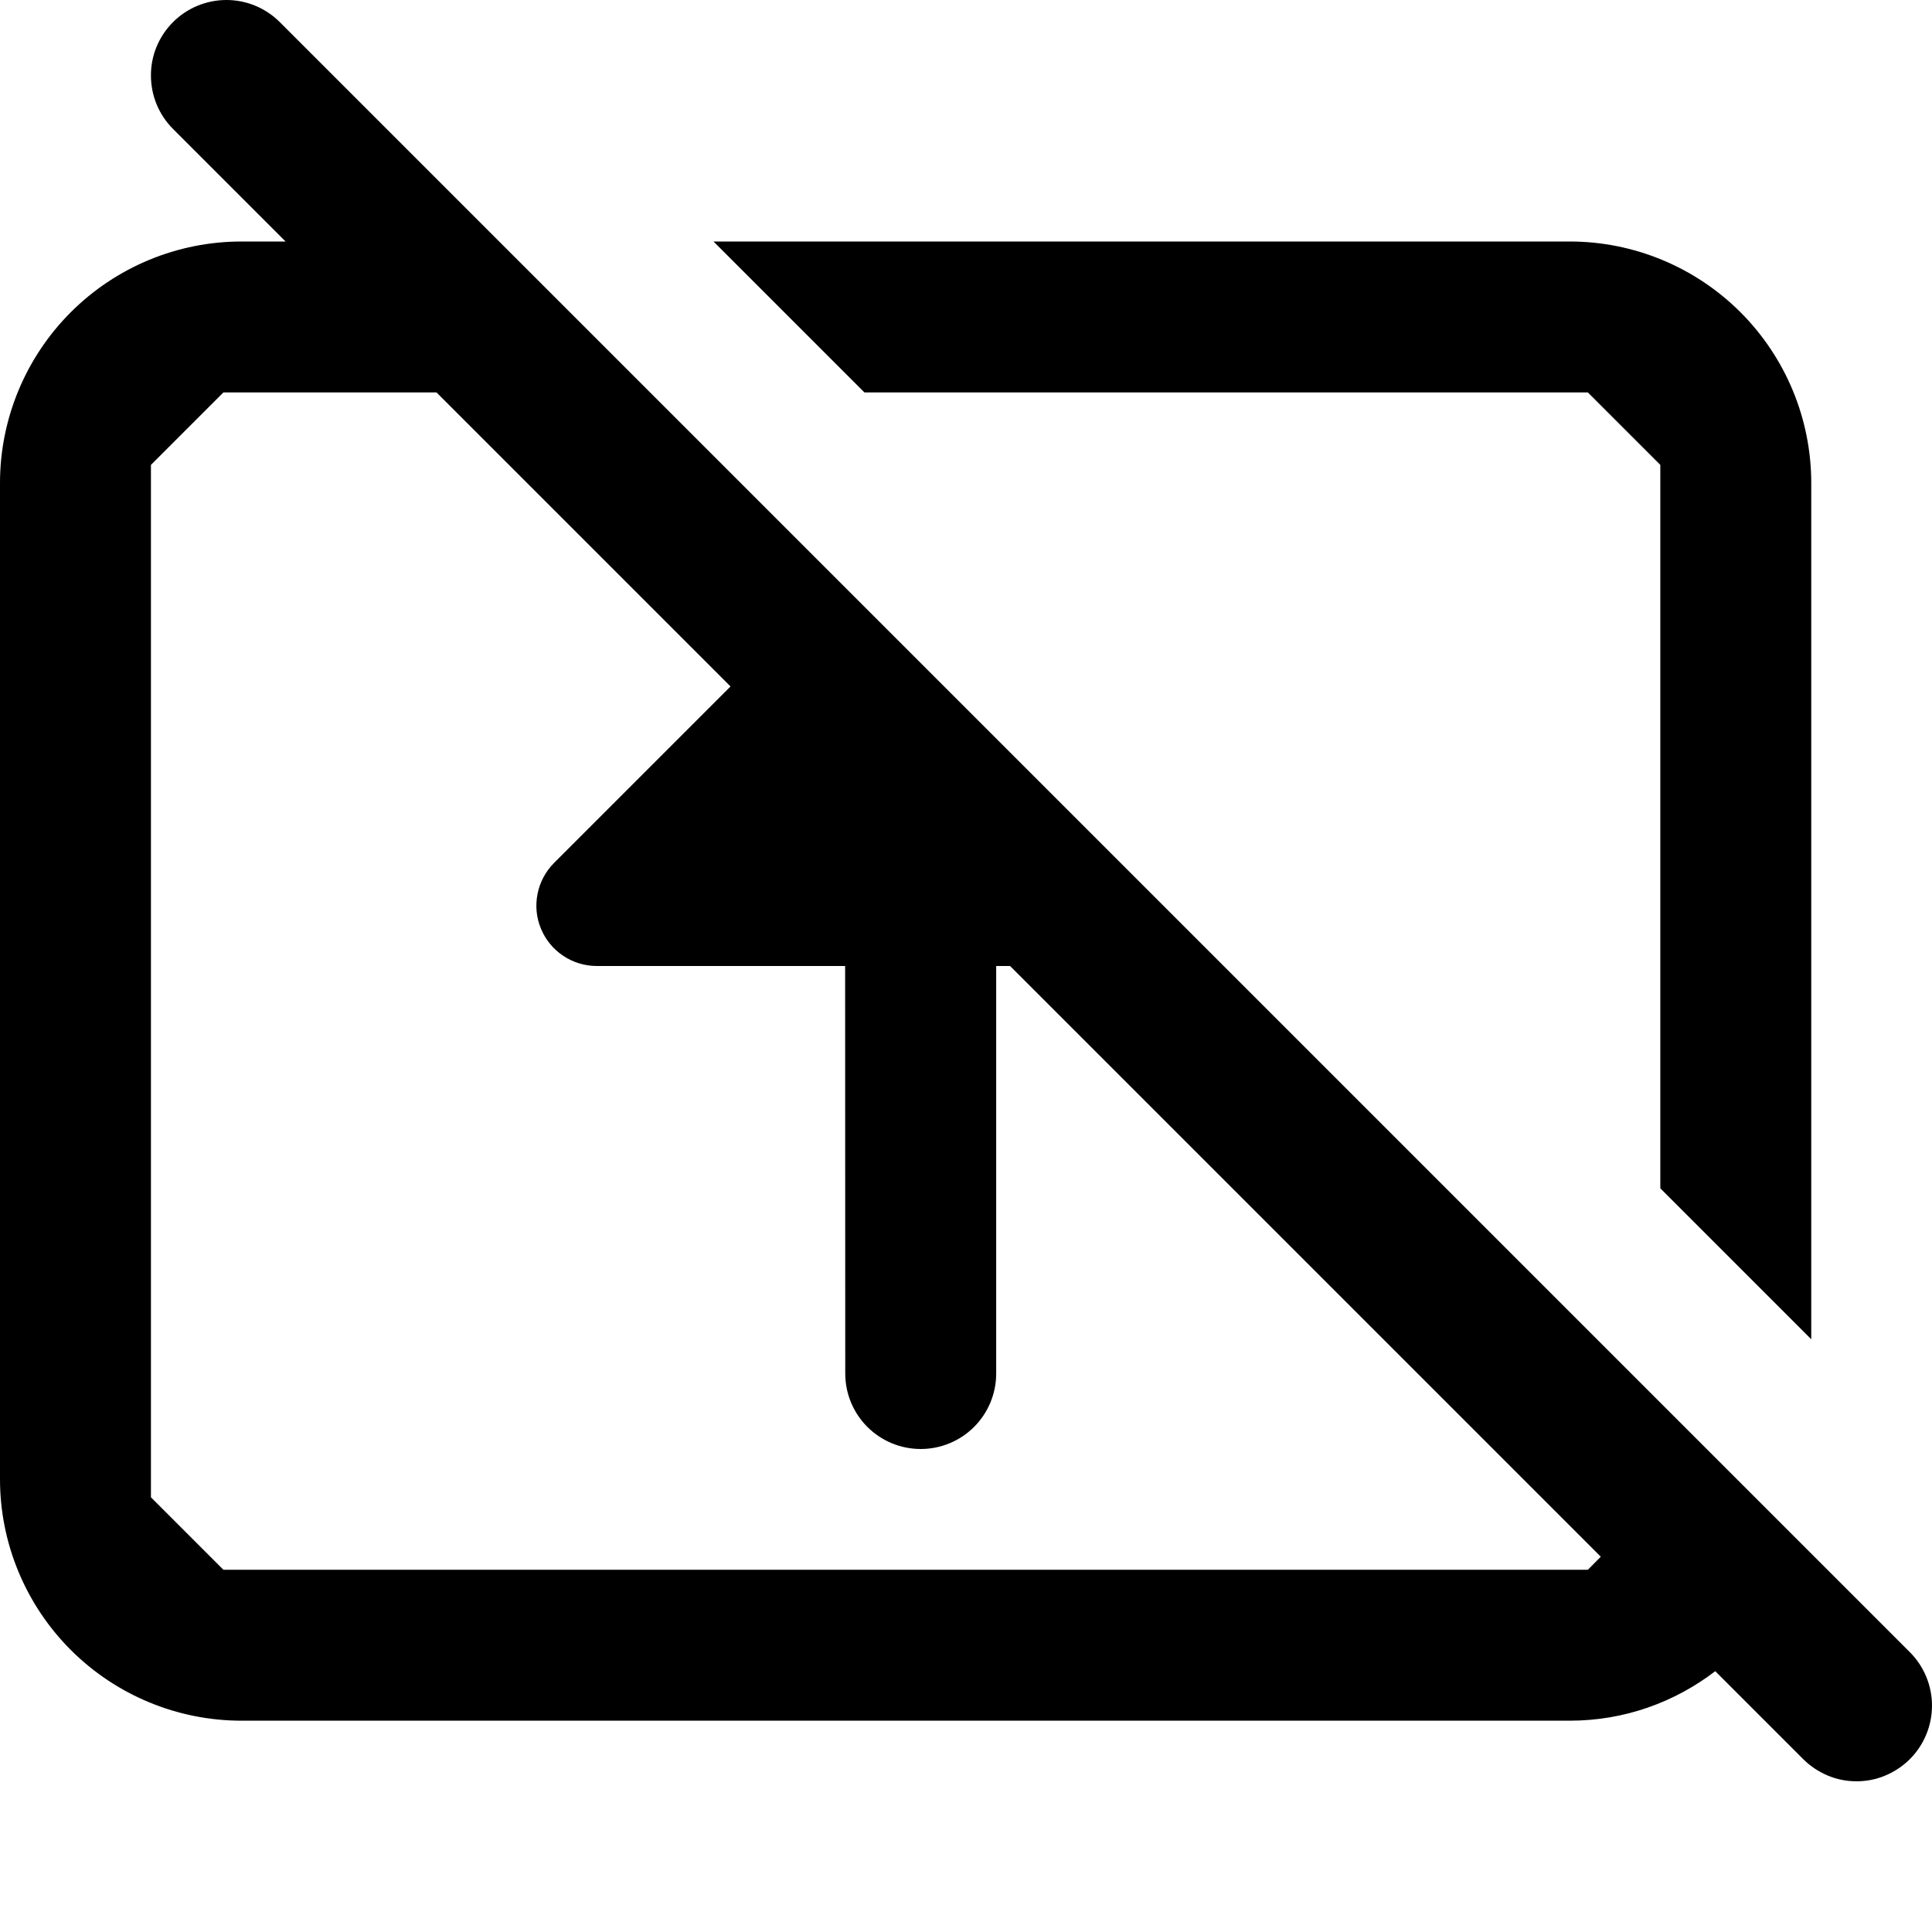
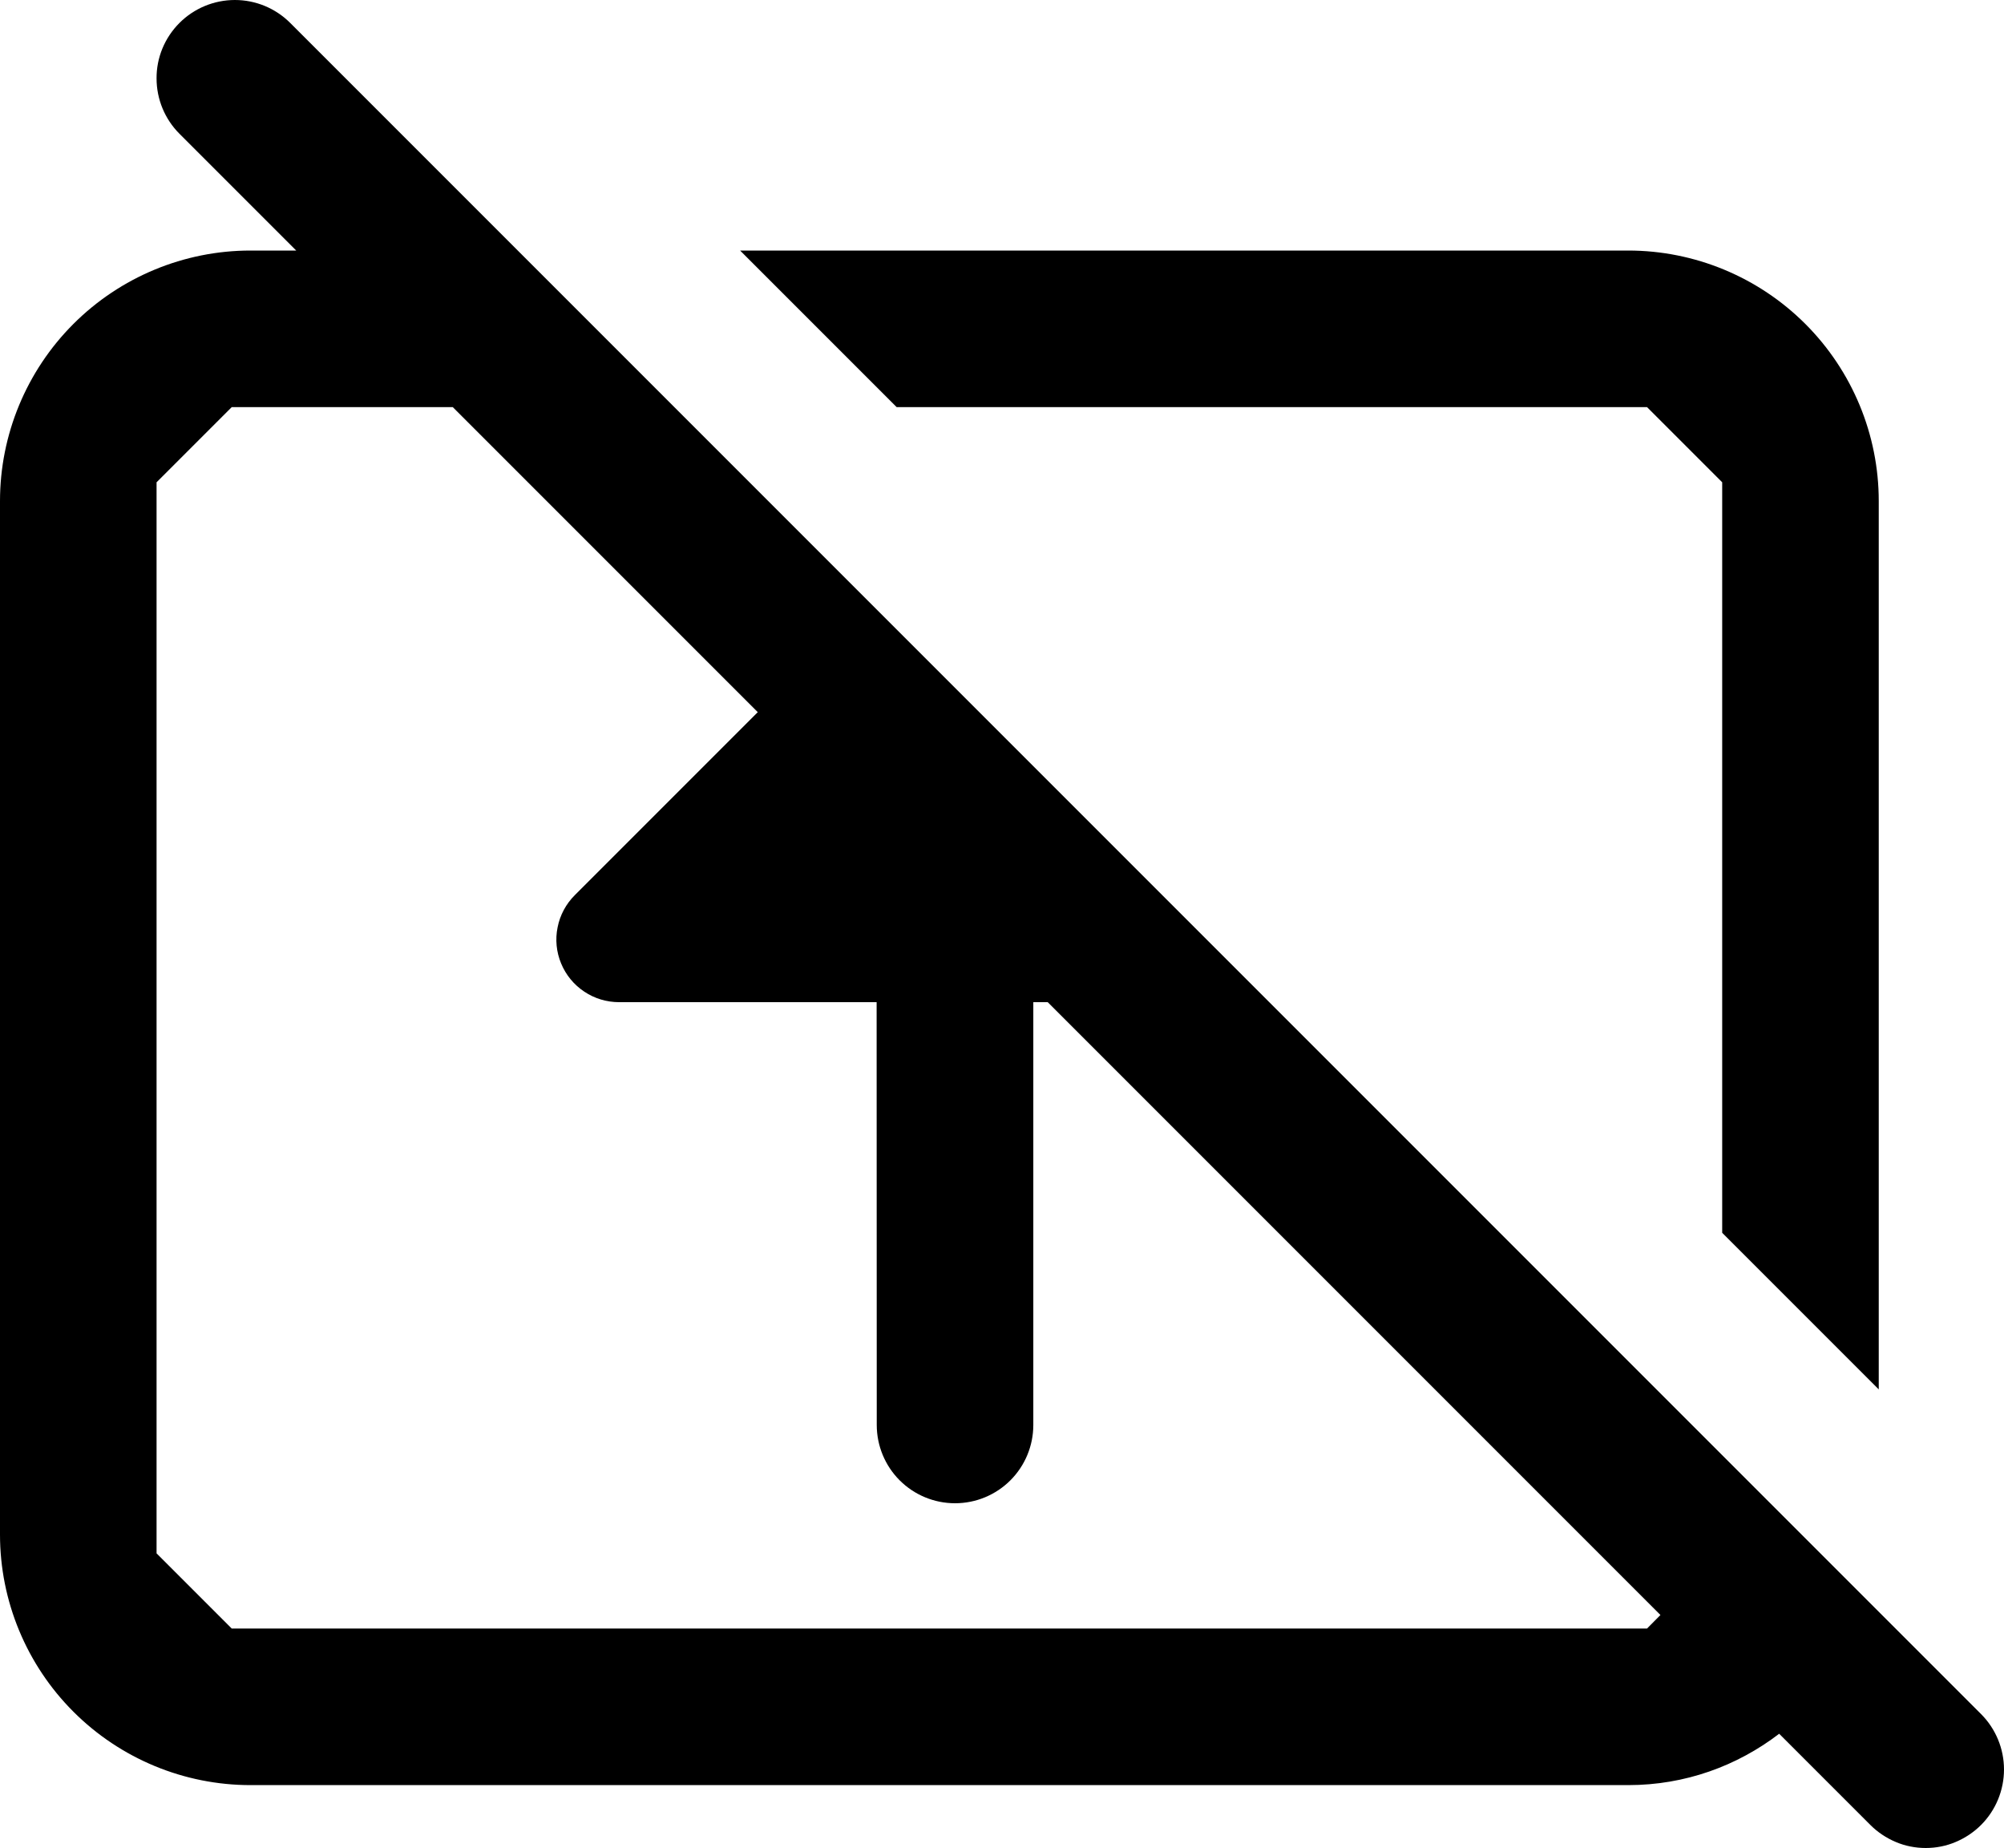
- <svg xmlns="http://www.w3.org/2000/svg" width="16" height="16" viewBox="0 0 16 16" fill="none">
+ <svg xmlns="http://www.w3.org/2000/svg" width="16" height="14.75" viewBox="0 0 16 14.75" fill="none">
  <path fill-rule="evenodd" clip-rule="evenodd" d="M2.317 0.183L15.817 13.683C15.934 13.8 16 13.96 16 14.125C16 14.291 15.934 14.451 15.817 14.568C15.759 14.626 15.69 14.672 15.614 14.704C15.539 14.736 15.457 14.752 15.375 14.752C15.293 14.752 15.211 14.736 15.136 14.704C15.06 14.672 14.991 14.626 14.933 14.568L14.205 13.84C13.871 14.096 13.455 14.25 13 14.25H2C1.47 14.25 0.961 14.039 0.586 13.664C0.211 13.289 0 12.78 0 12.25V4C0 3.47 0.211 2.961 0.586 2.586C0.961 2.211 1.47 2 2 2H2.365L1.433 1.068C1.316 0.951 1.25 0.792 1.25 0.626C1.249 0.46 1.315 0.301 1.433 0.183C1.55 0.066 1.709 9.38683e-05 1.875 1.00075e-07C2.041 -9.36681e-05 2.2 0.066 2.317 0.183ZM1.85 13H13.15L13.257 12.892L8.365 8H8.25V11.375C8.25 11.541 8.184 11.7 8.067 11.817C7.95 11.934 7.791 12 7.625 12C7.459 12 7.3 11.934 7.183 11.817C7.066 11.7 7 11.541 7 11.375L6.999 8H4.943C4.844 8 4.747 7.971 4.665 7.916C4.582 7.861 4.518 7.783 4.48 7.691C4.442 7.6 4.432 7.499 4.452 7.402C4.471 7.305 4.519 7.216 4.589 7.146L6.05 5.685L3.615 3.25H1.85L1.25 3.85V12.4L1.85 13ZM13.75 3.85L13.15 3.25H7.159L5.909 2H13C13.53 2 14.039 2.211 14.414 2.586C14.789 2.961 15 3.47 15 4V11.091L13.75 9.841V3.85Z" fill="black" />
</svg>
